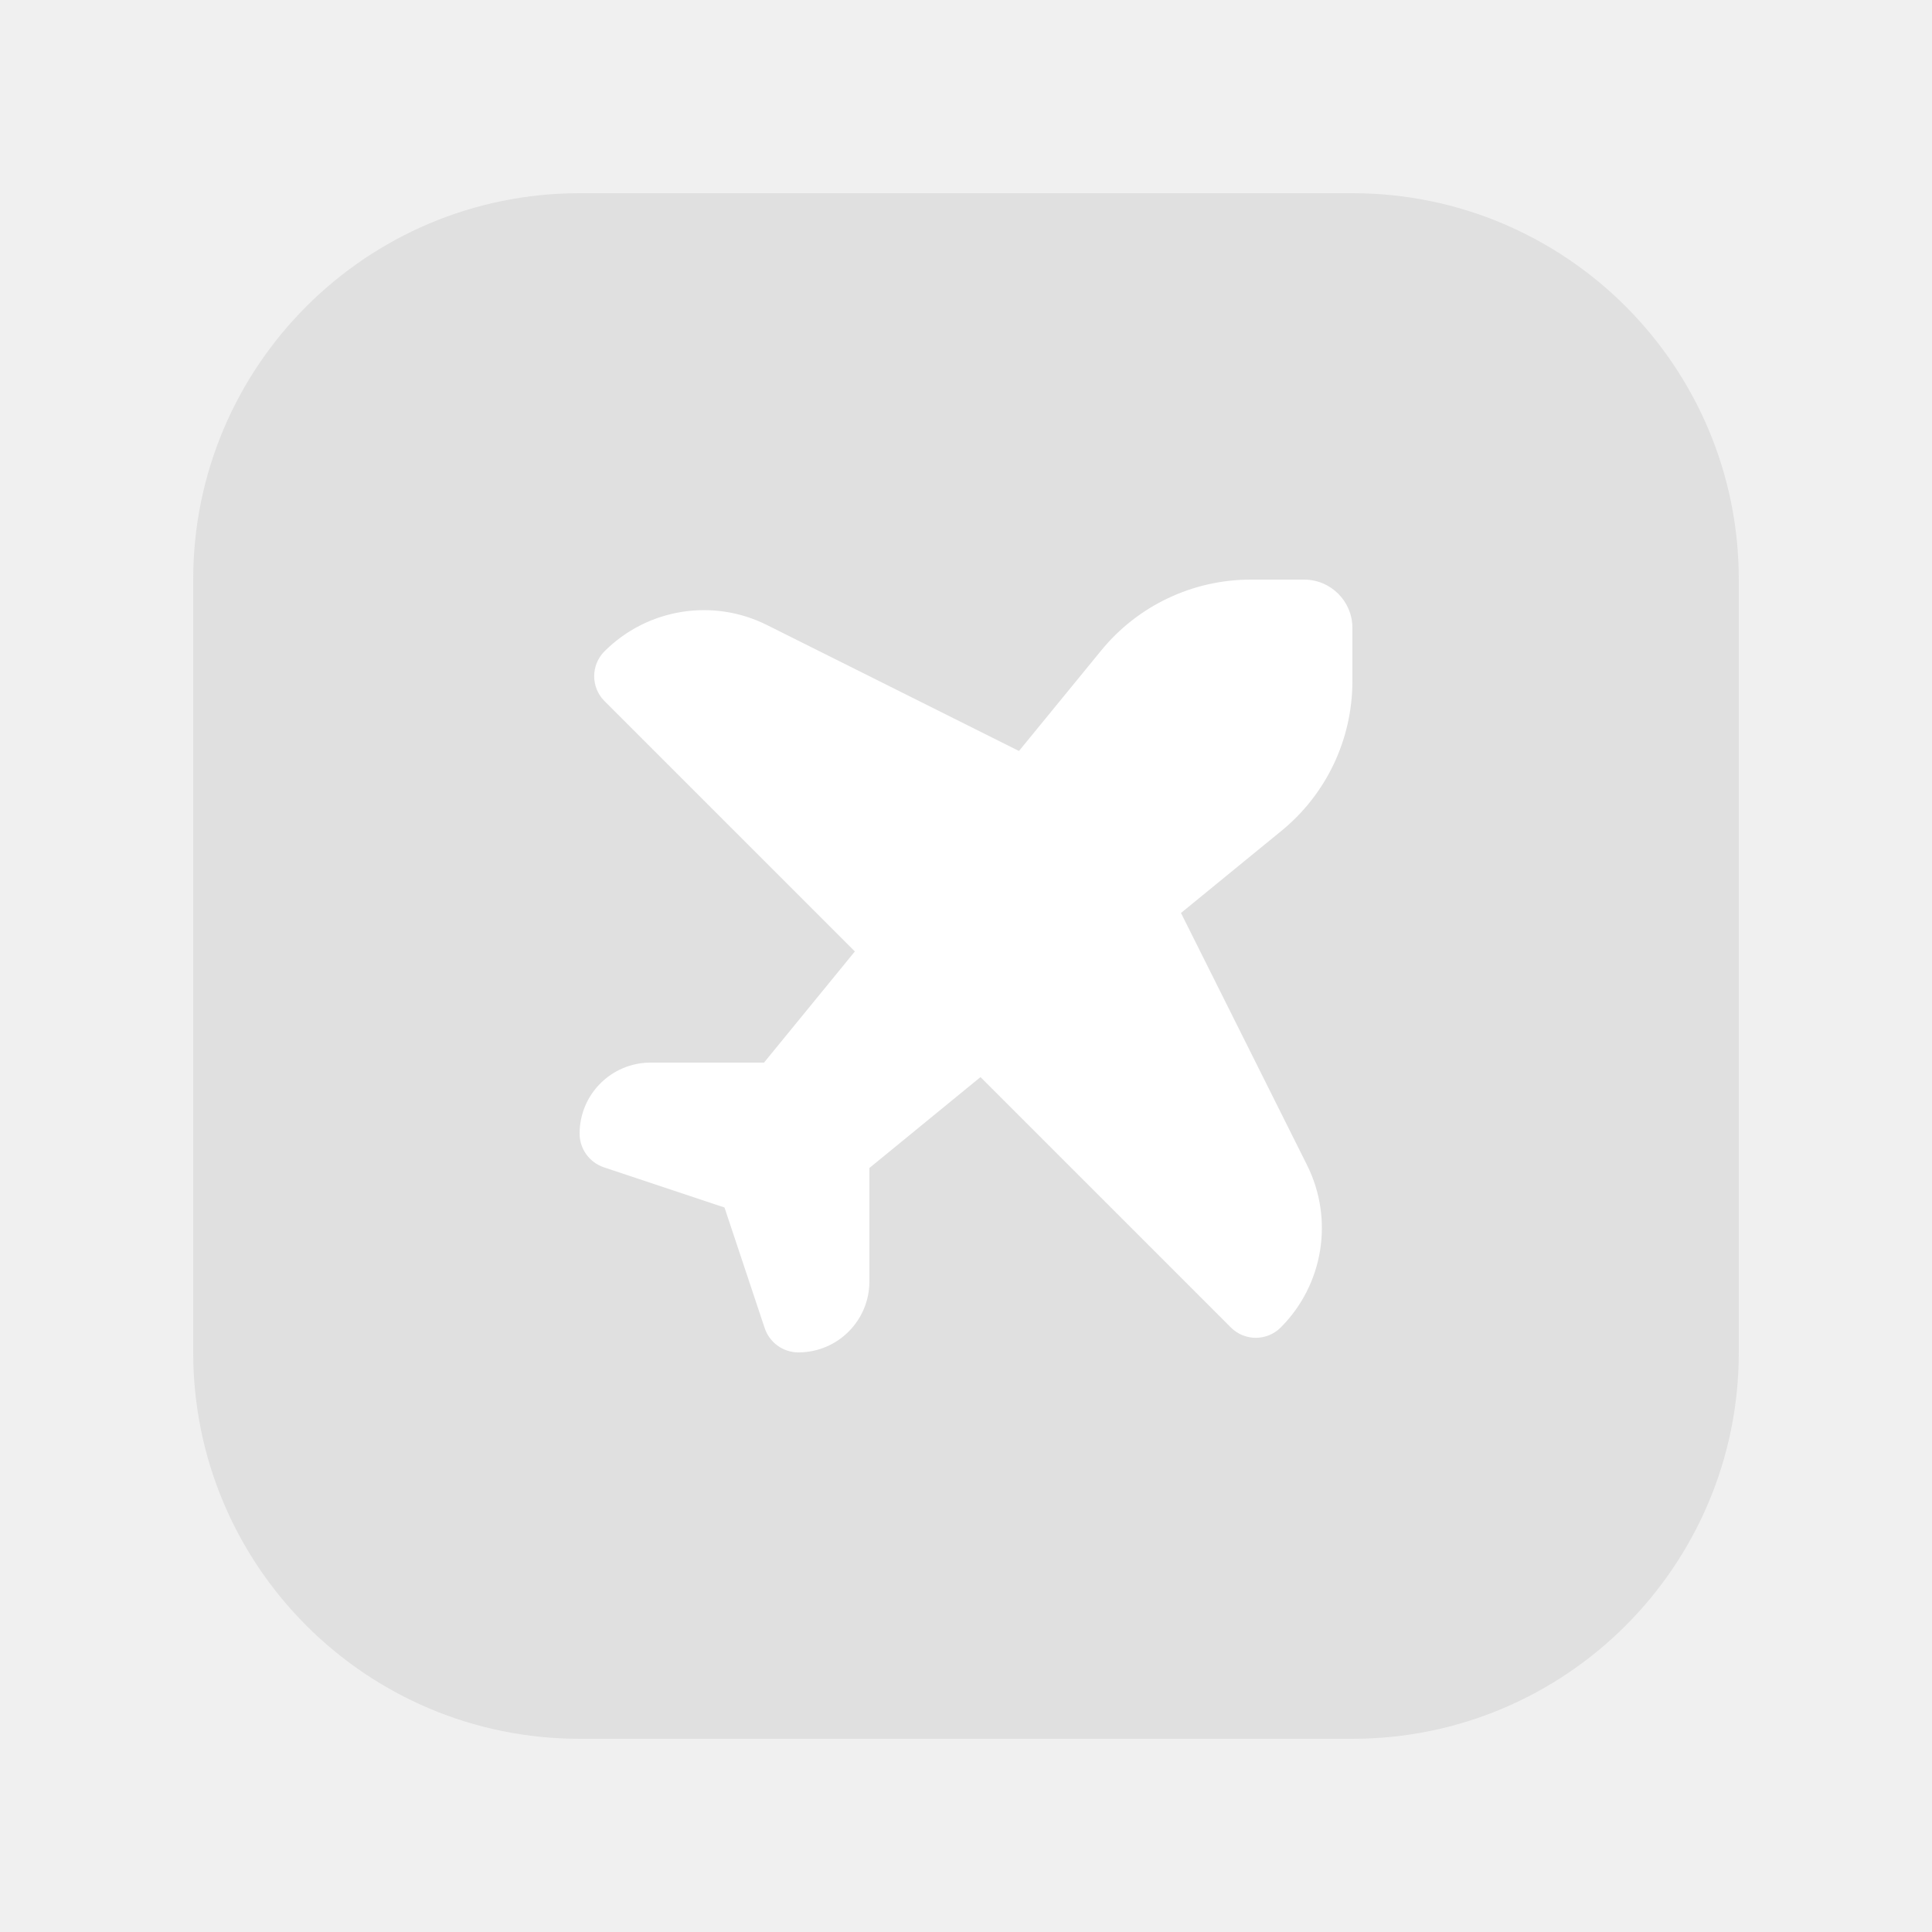
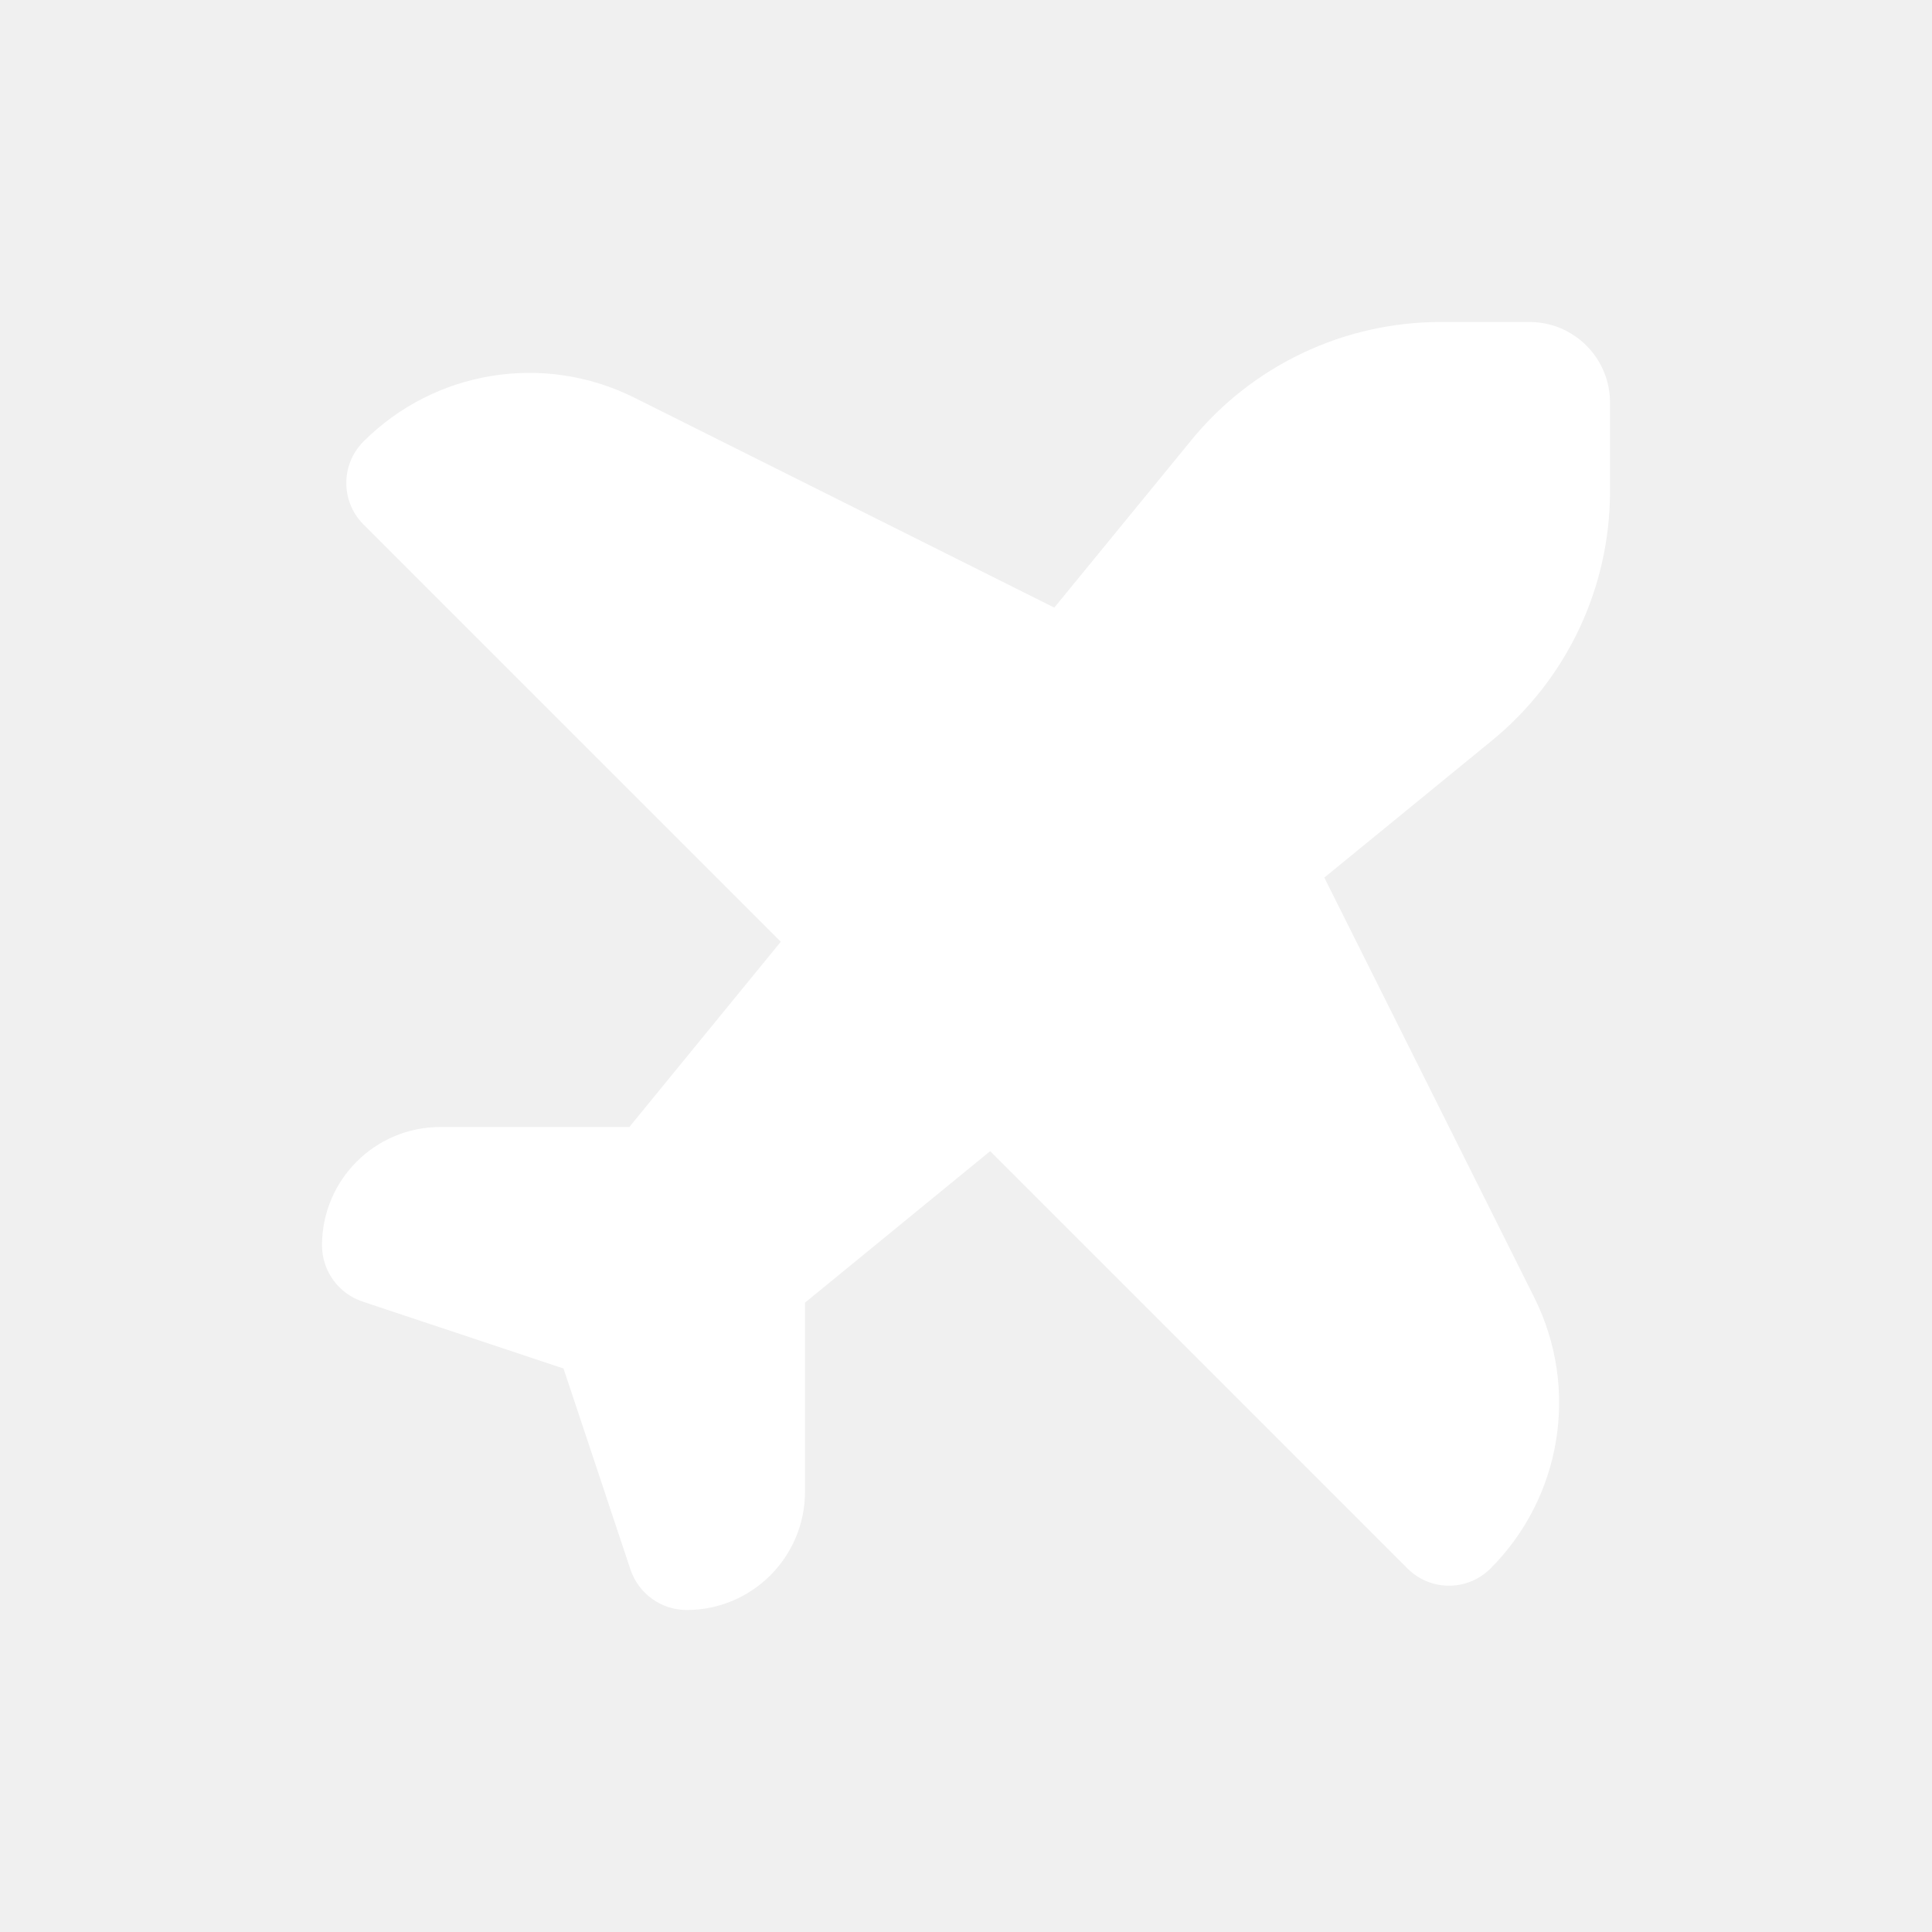
- <svg xmlns="http://www.w3.org/2000/svg" width="40" height="40" viewBox="0 0 40 40" fill="none">
-   <rect x="4" y="4" width="32" height="32" rx="8" fill="#E0E0E0" />
-   <path d="M27 12C27.552 12 28 12.448 28 13V14.104C28 15.304 27.462 16.441 26.533 17.2L24.451 18.902L27.061 24.122C27.621 25.244 27.401 26.599 26.515 27.485C26.23 27.769 25.77 27.769 25.485 27.485L20.3 22.3L18 24.182V26.53C18 27.342 17.342 28 16.53 28C16.214 28 15.932 27.797 15.832 27.497L15 25L12.503 24.168C12.203 24.068 12 23.786 12 23.47C12 22.658 12.658 22 13.47 22H15.818L17.699 19.699L12.515 14.515C12.231 14.23 12.231 13.77 12.515 13.485C13.401 12.599 14.756 12.379 15.878 12.94L21.097 15.548L22.8 13.467C23.559 12.538 24.696 12 25.895 12H27Z" fill="white" />
+ <svg xmlns="http://www.w3.org/2000/svg" width="24" height="24" viewBox="0 0 24 24" fill="none">
+   <path d="M19 4C19.552 4 20 4.448 20 5V6.104C20 7.304 19.462 8.44 18.533 9.2L16.451 10.902L19.061 16.122C19.621 17.244 19.401 18.599 18.515 19.485C18.23 19.769 17.77 19.769 17.485 19.485L12.3 14.3L10 16.182V18.53C10 19.342 9.342 20 8.53 20C8.214 20 7.932 19.797 7.832 19.497L7 17L4.503 16.168C4.203 16.068 4 15.786 4 15.47C4 14.658 4.658 14 5.47 14H7.818L9.699 11.699L4.515 6.515C4.231 6.23 4.231 5.77 4.515 5.485C5.401 4.599 6.756 4.379 7.878 4.939L13.097 7.548L14.8 5.467C15.559 4.538 16.696 4 17.895 4H19Z" fill="white" />
</svg>
